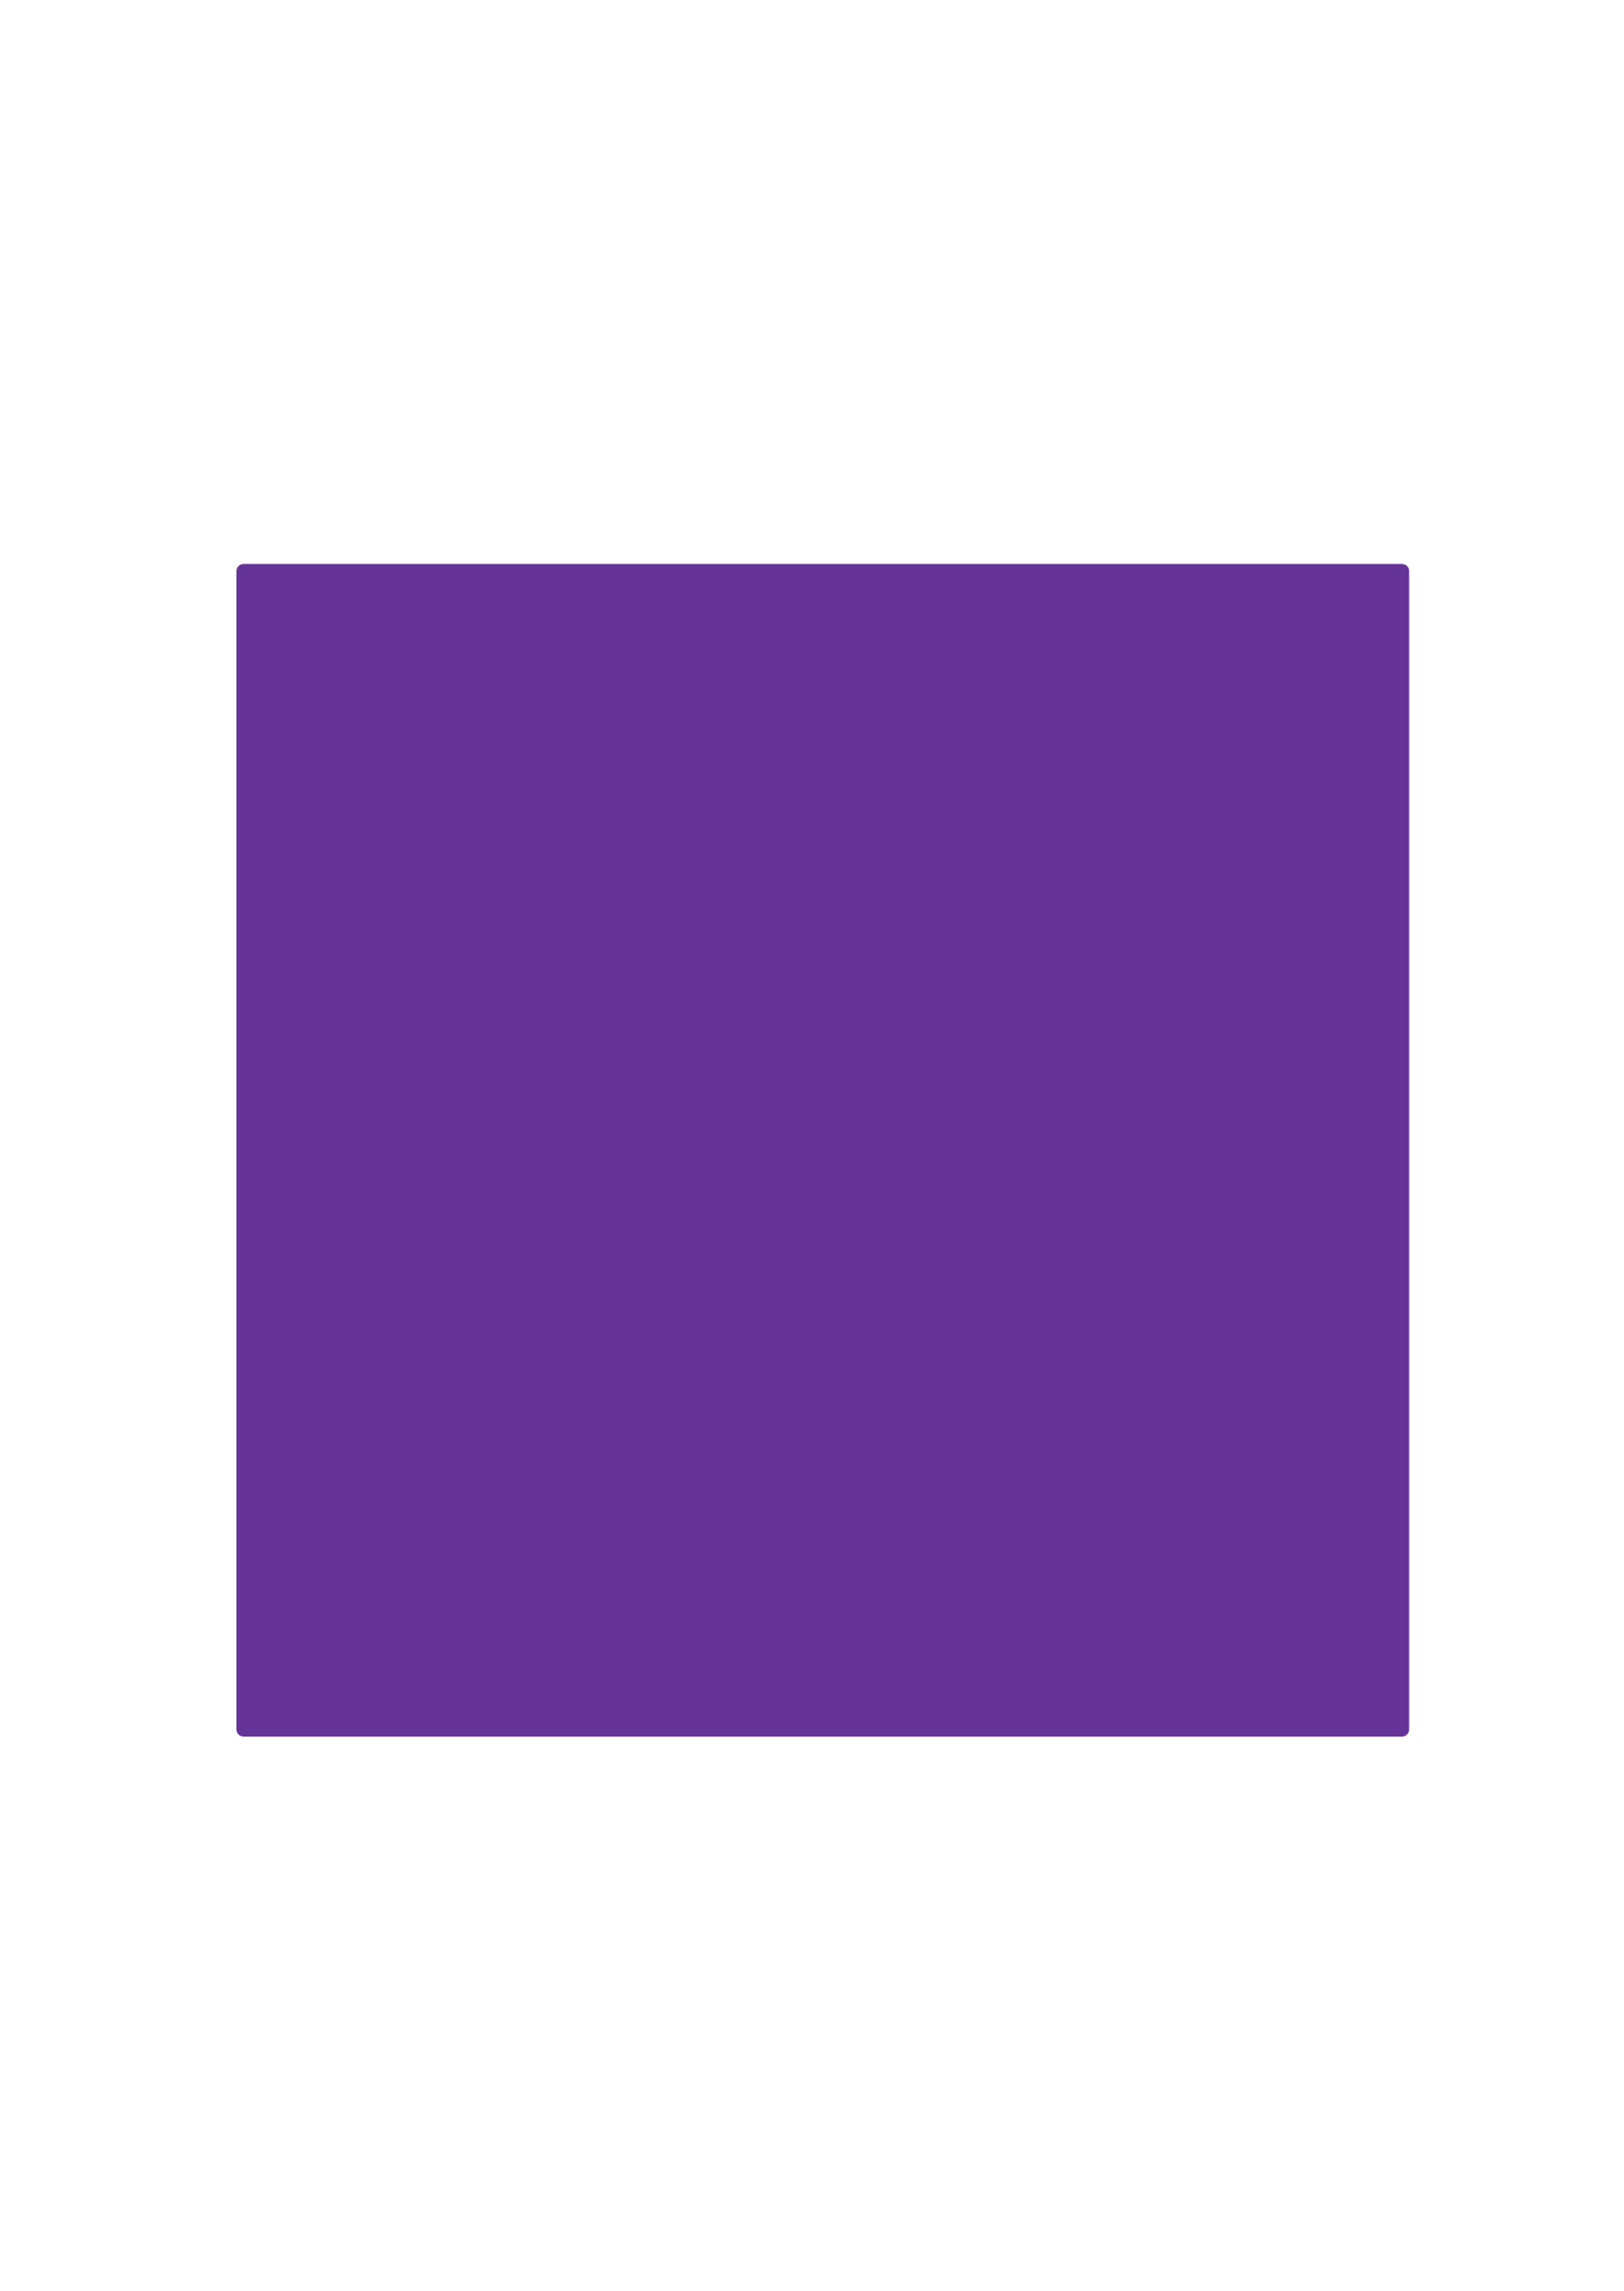
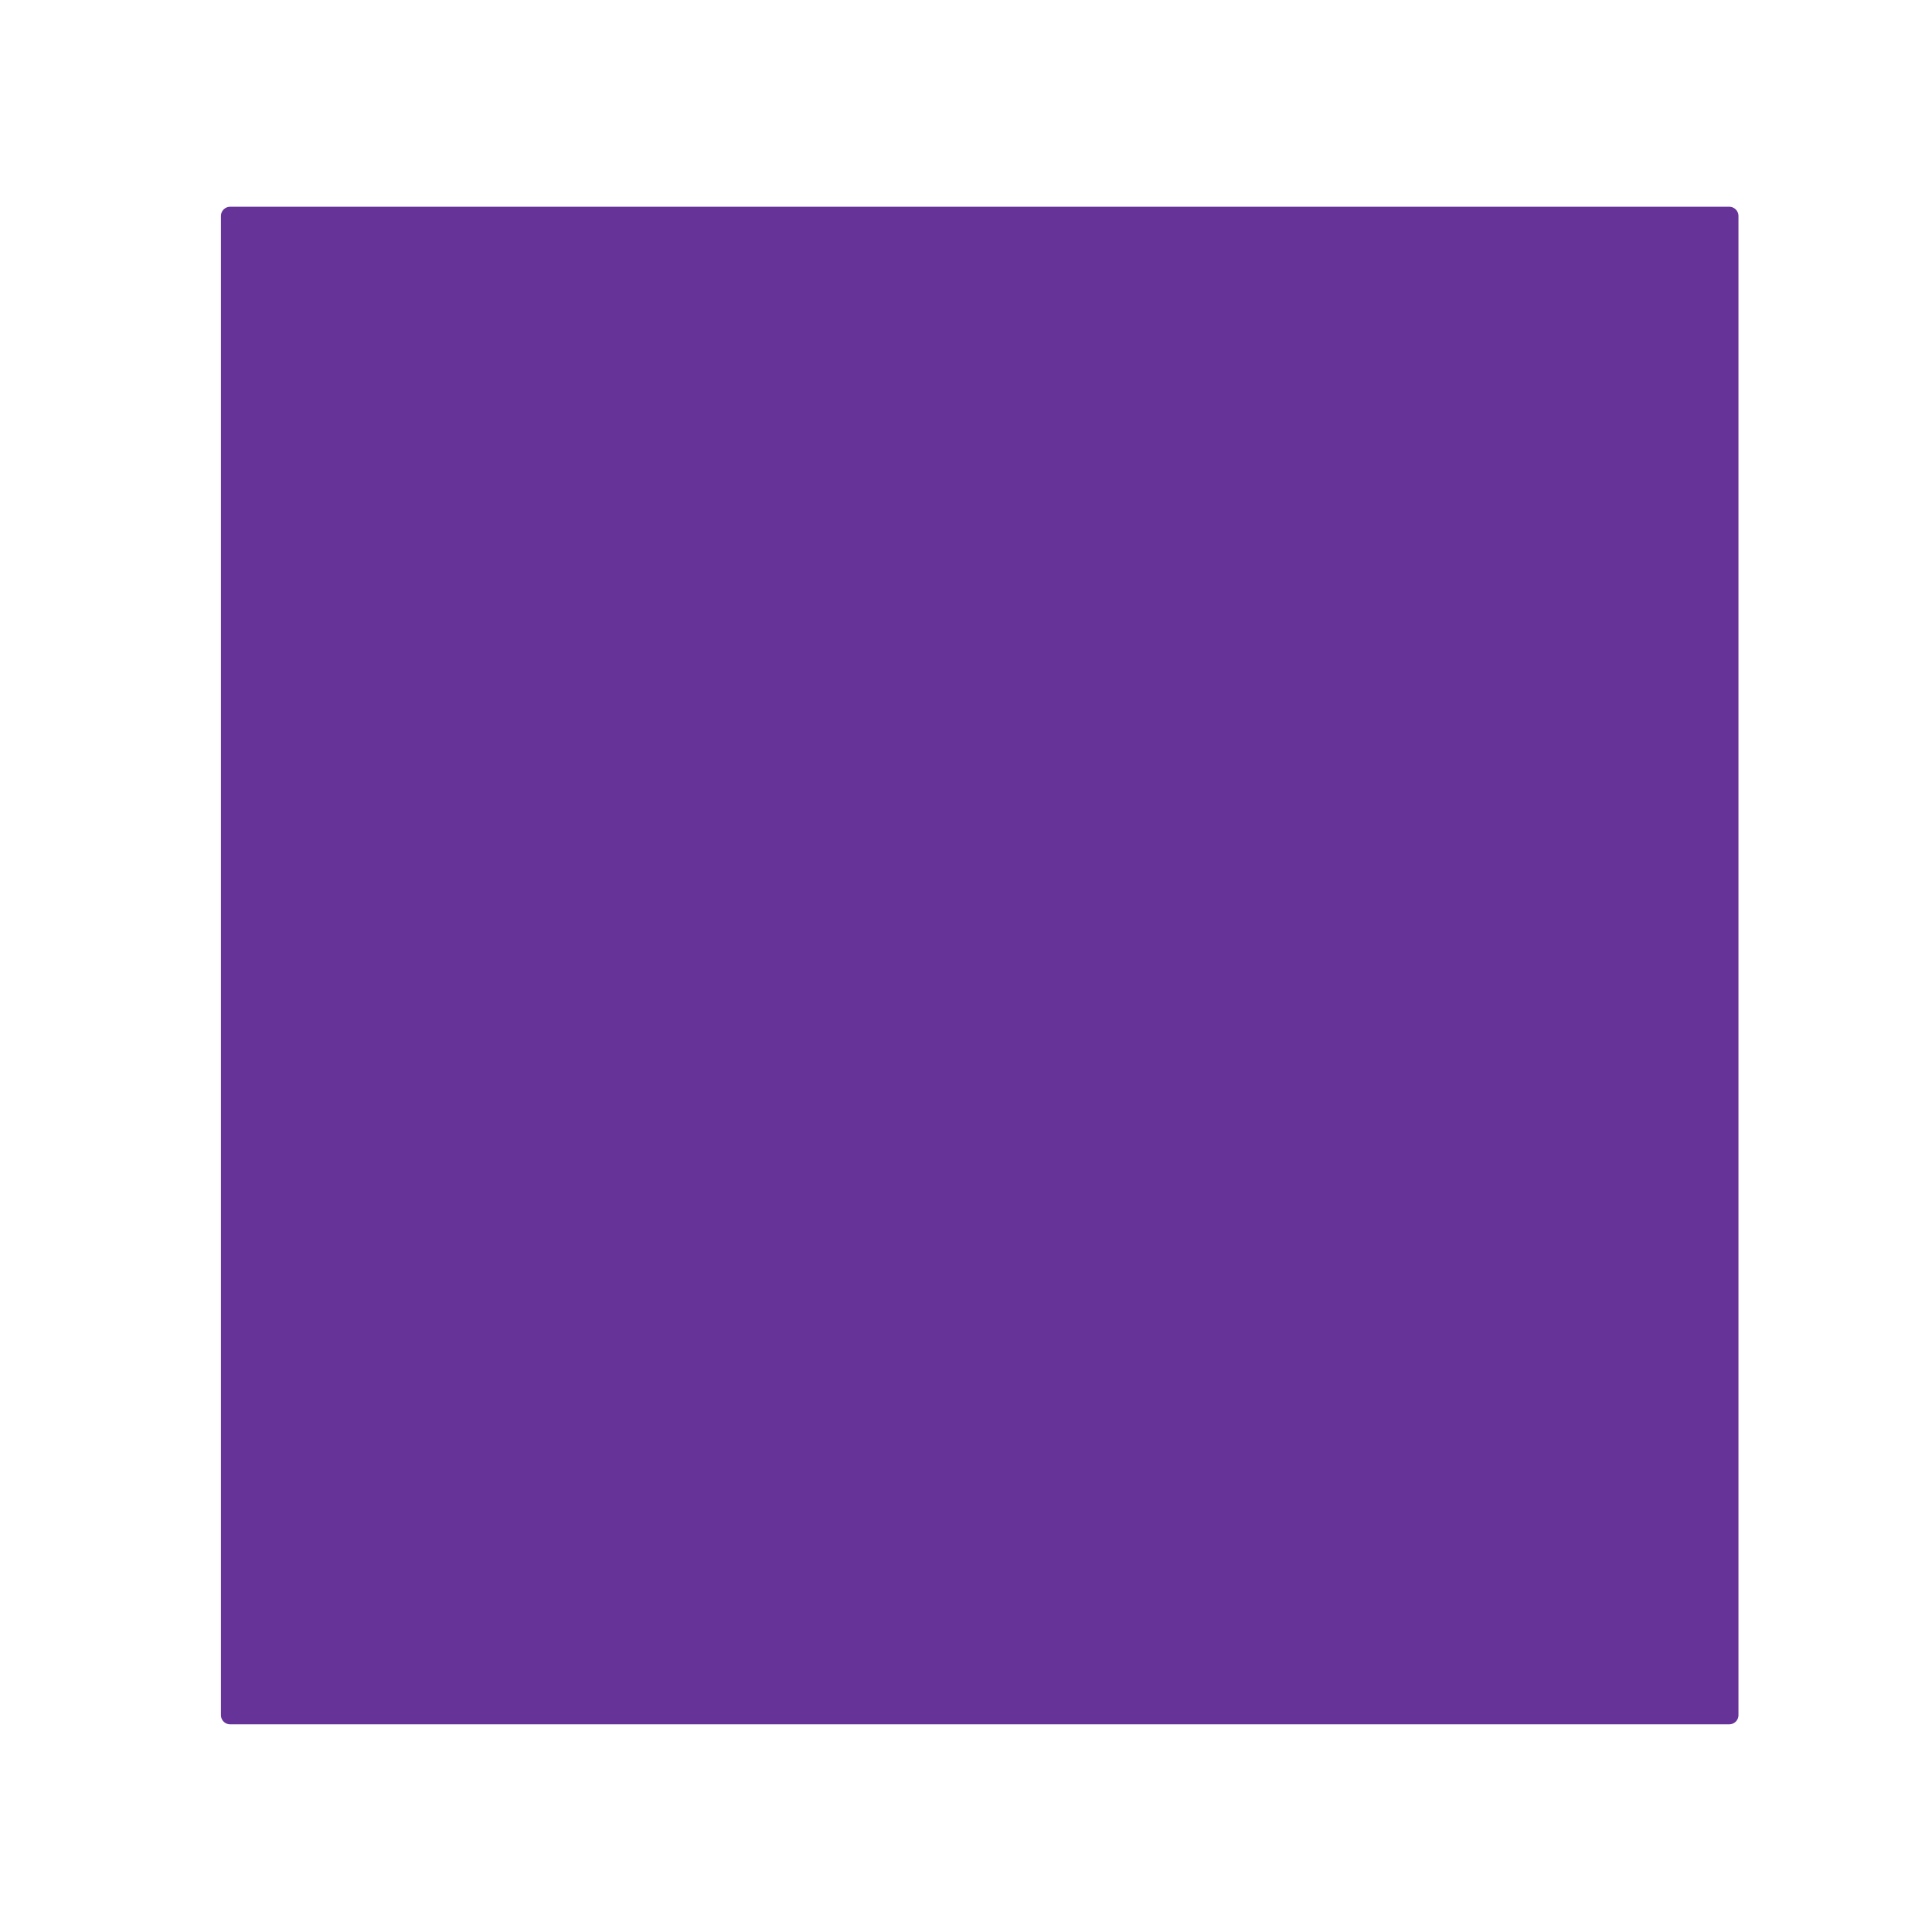
- <svg xmlns="http://www.w3.org/2000/svg" id="svg8" version="1.1" viewBox="0 0 150.978 213.097" height="213.097mm" width="150.978mm">
+ <svg xmlns="http://www.w3.org/2000/svg" width="200" height="200" viewBox="0 0 52.917 52.917" version="1.1" id="svg8">
  <defs id="defs2" />
-   <g transform="translate(-11.56692,-42.18962)" id="layer1">
-     <rect y="95.309" x="34.22" height="107.745" width="107.745" id="rect919" style="fill:#663399;fill-opacity:1;stroke:#663399;stroke-width:1.323;stroke-linecap:round;stroke-linejoin:round;stroke-miterlimit:4;stroke-dasharray:none;stroke-opacity:1" />
+   <g id="layer1" transform="translate(-11.56692,-42.18962)">
+     <rect style="fill:#663399;fill-opacity:1;stroke:#663399;stroke-width:0.504;stroke-linecap:round;stroke-linejoin:round;stroke-miterlimit:4;stroke-dasharray:none;stroke-opacity:1" id="rect919" width="41.061" height="41.061" x="17.87" y="48.105" />
  </g>
</svg>
